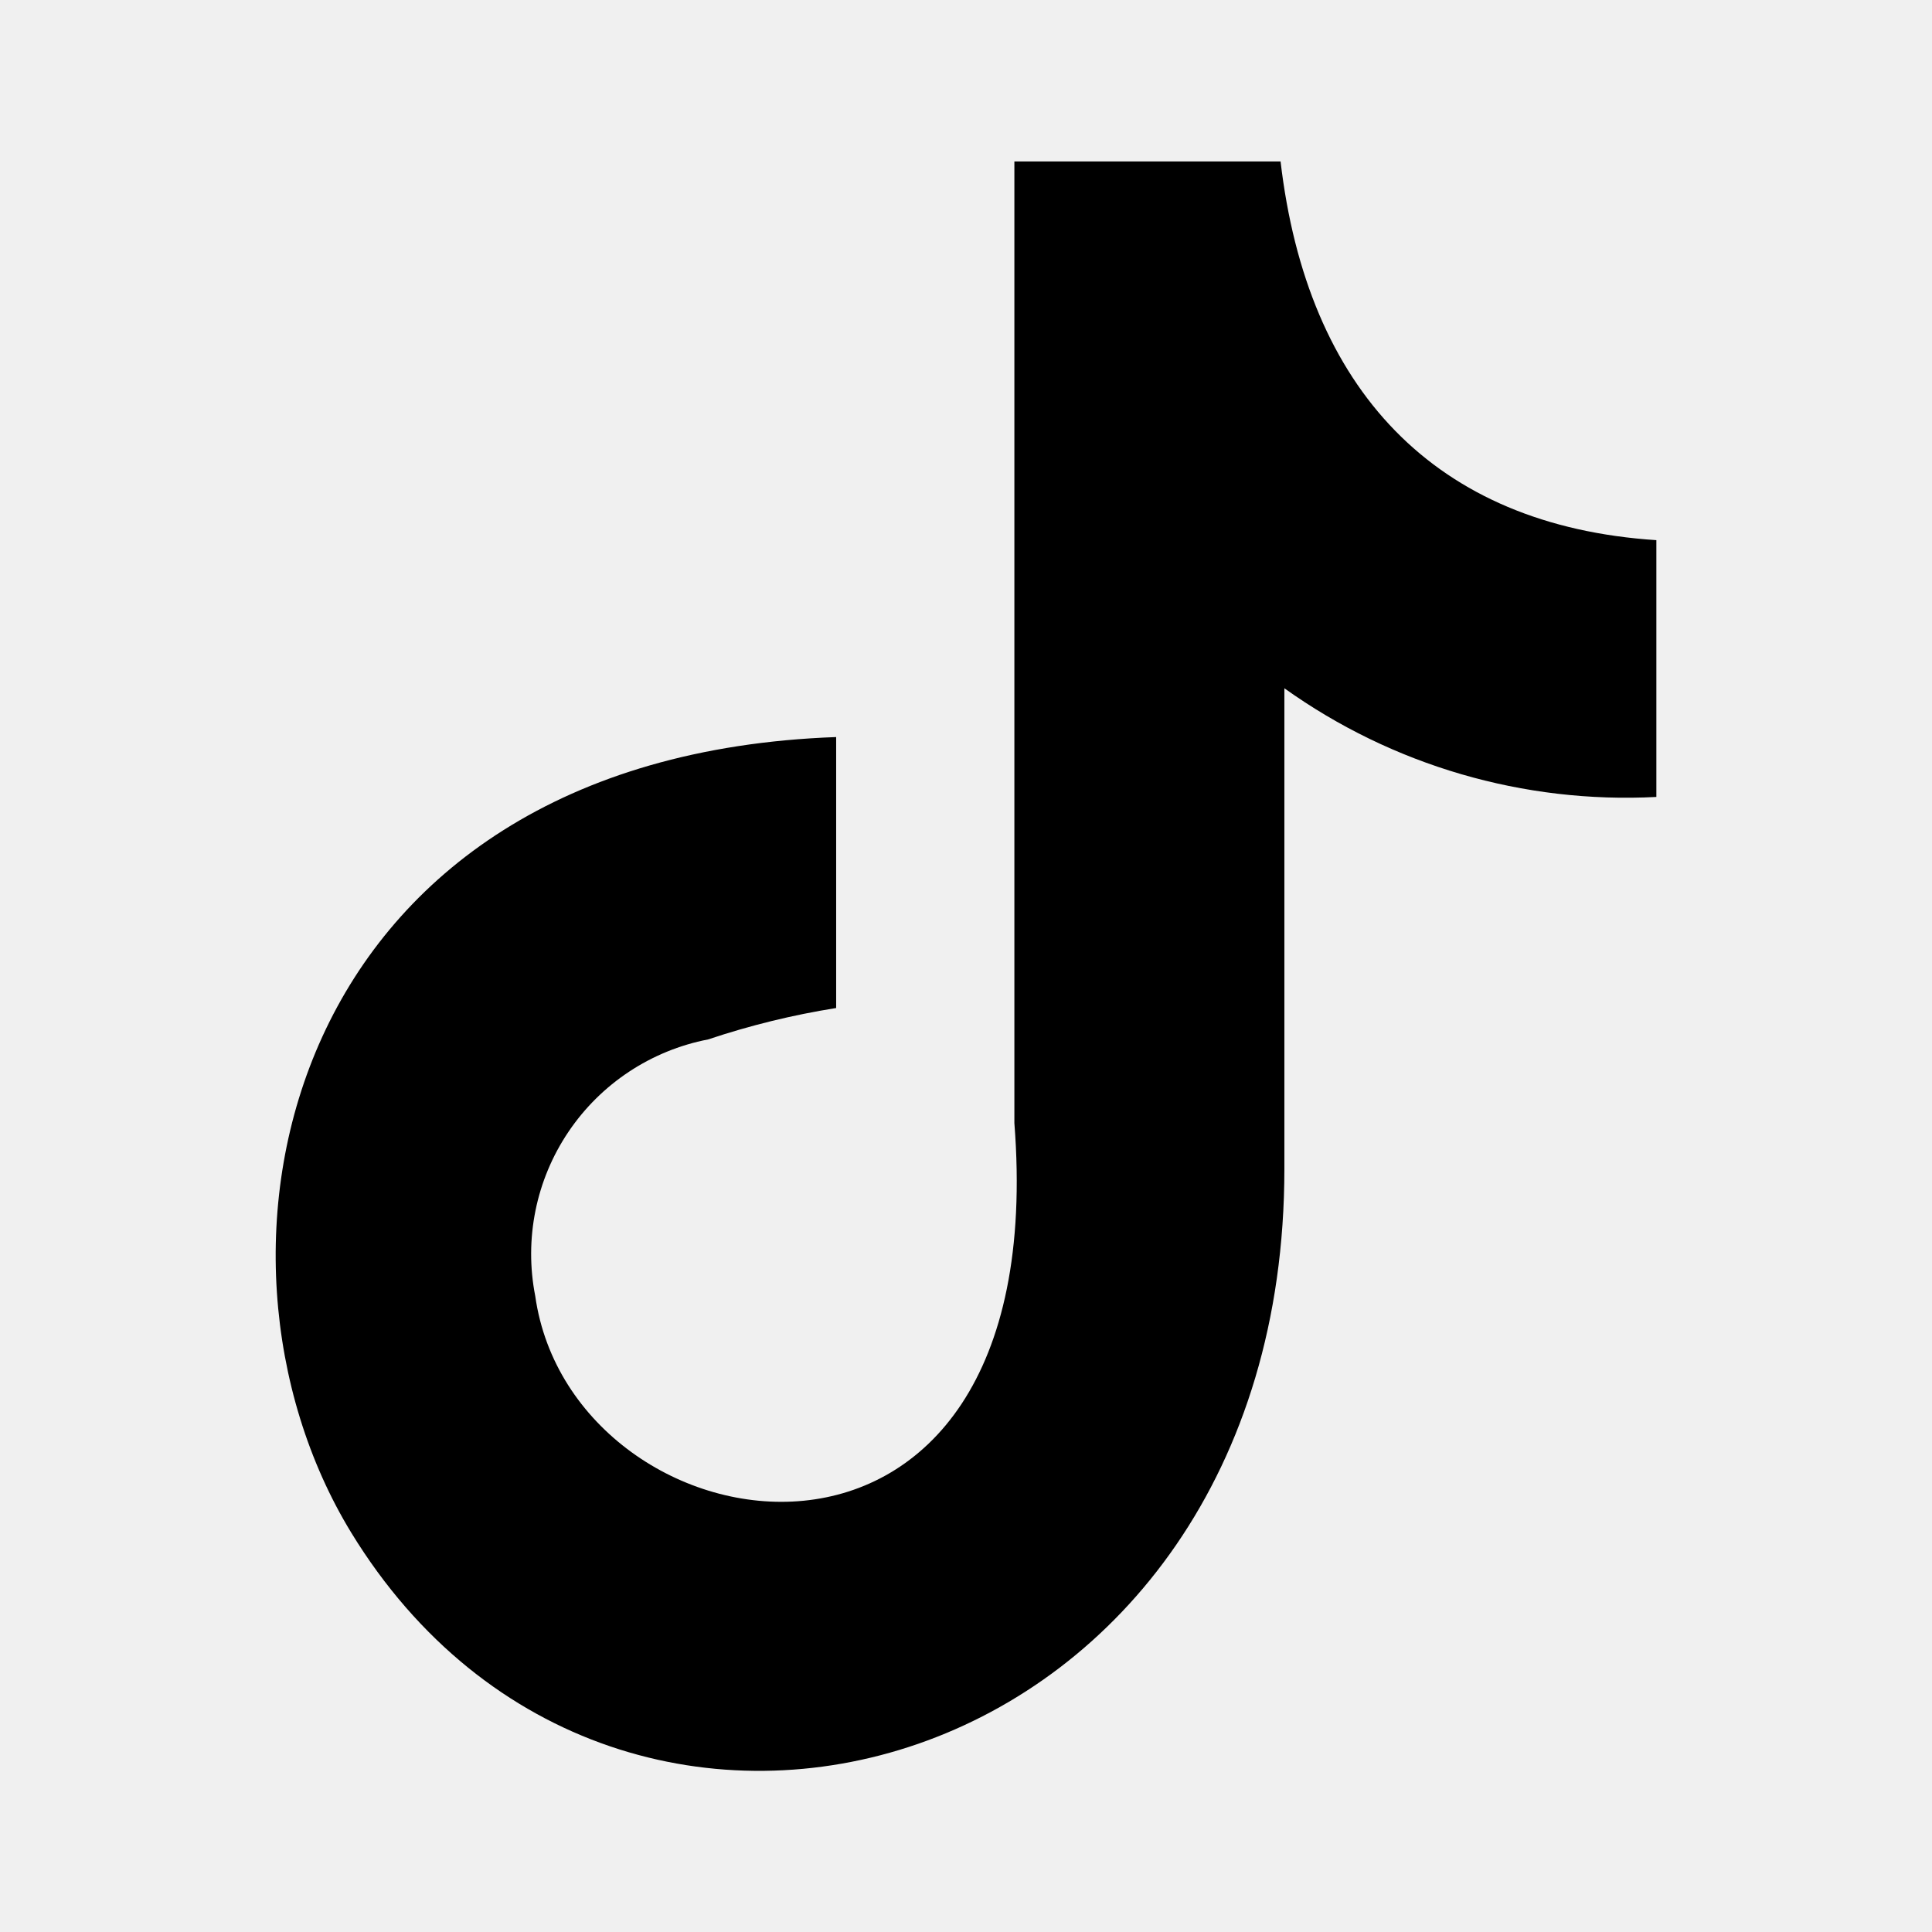
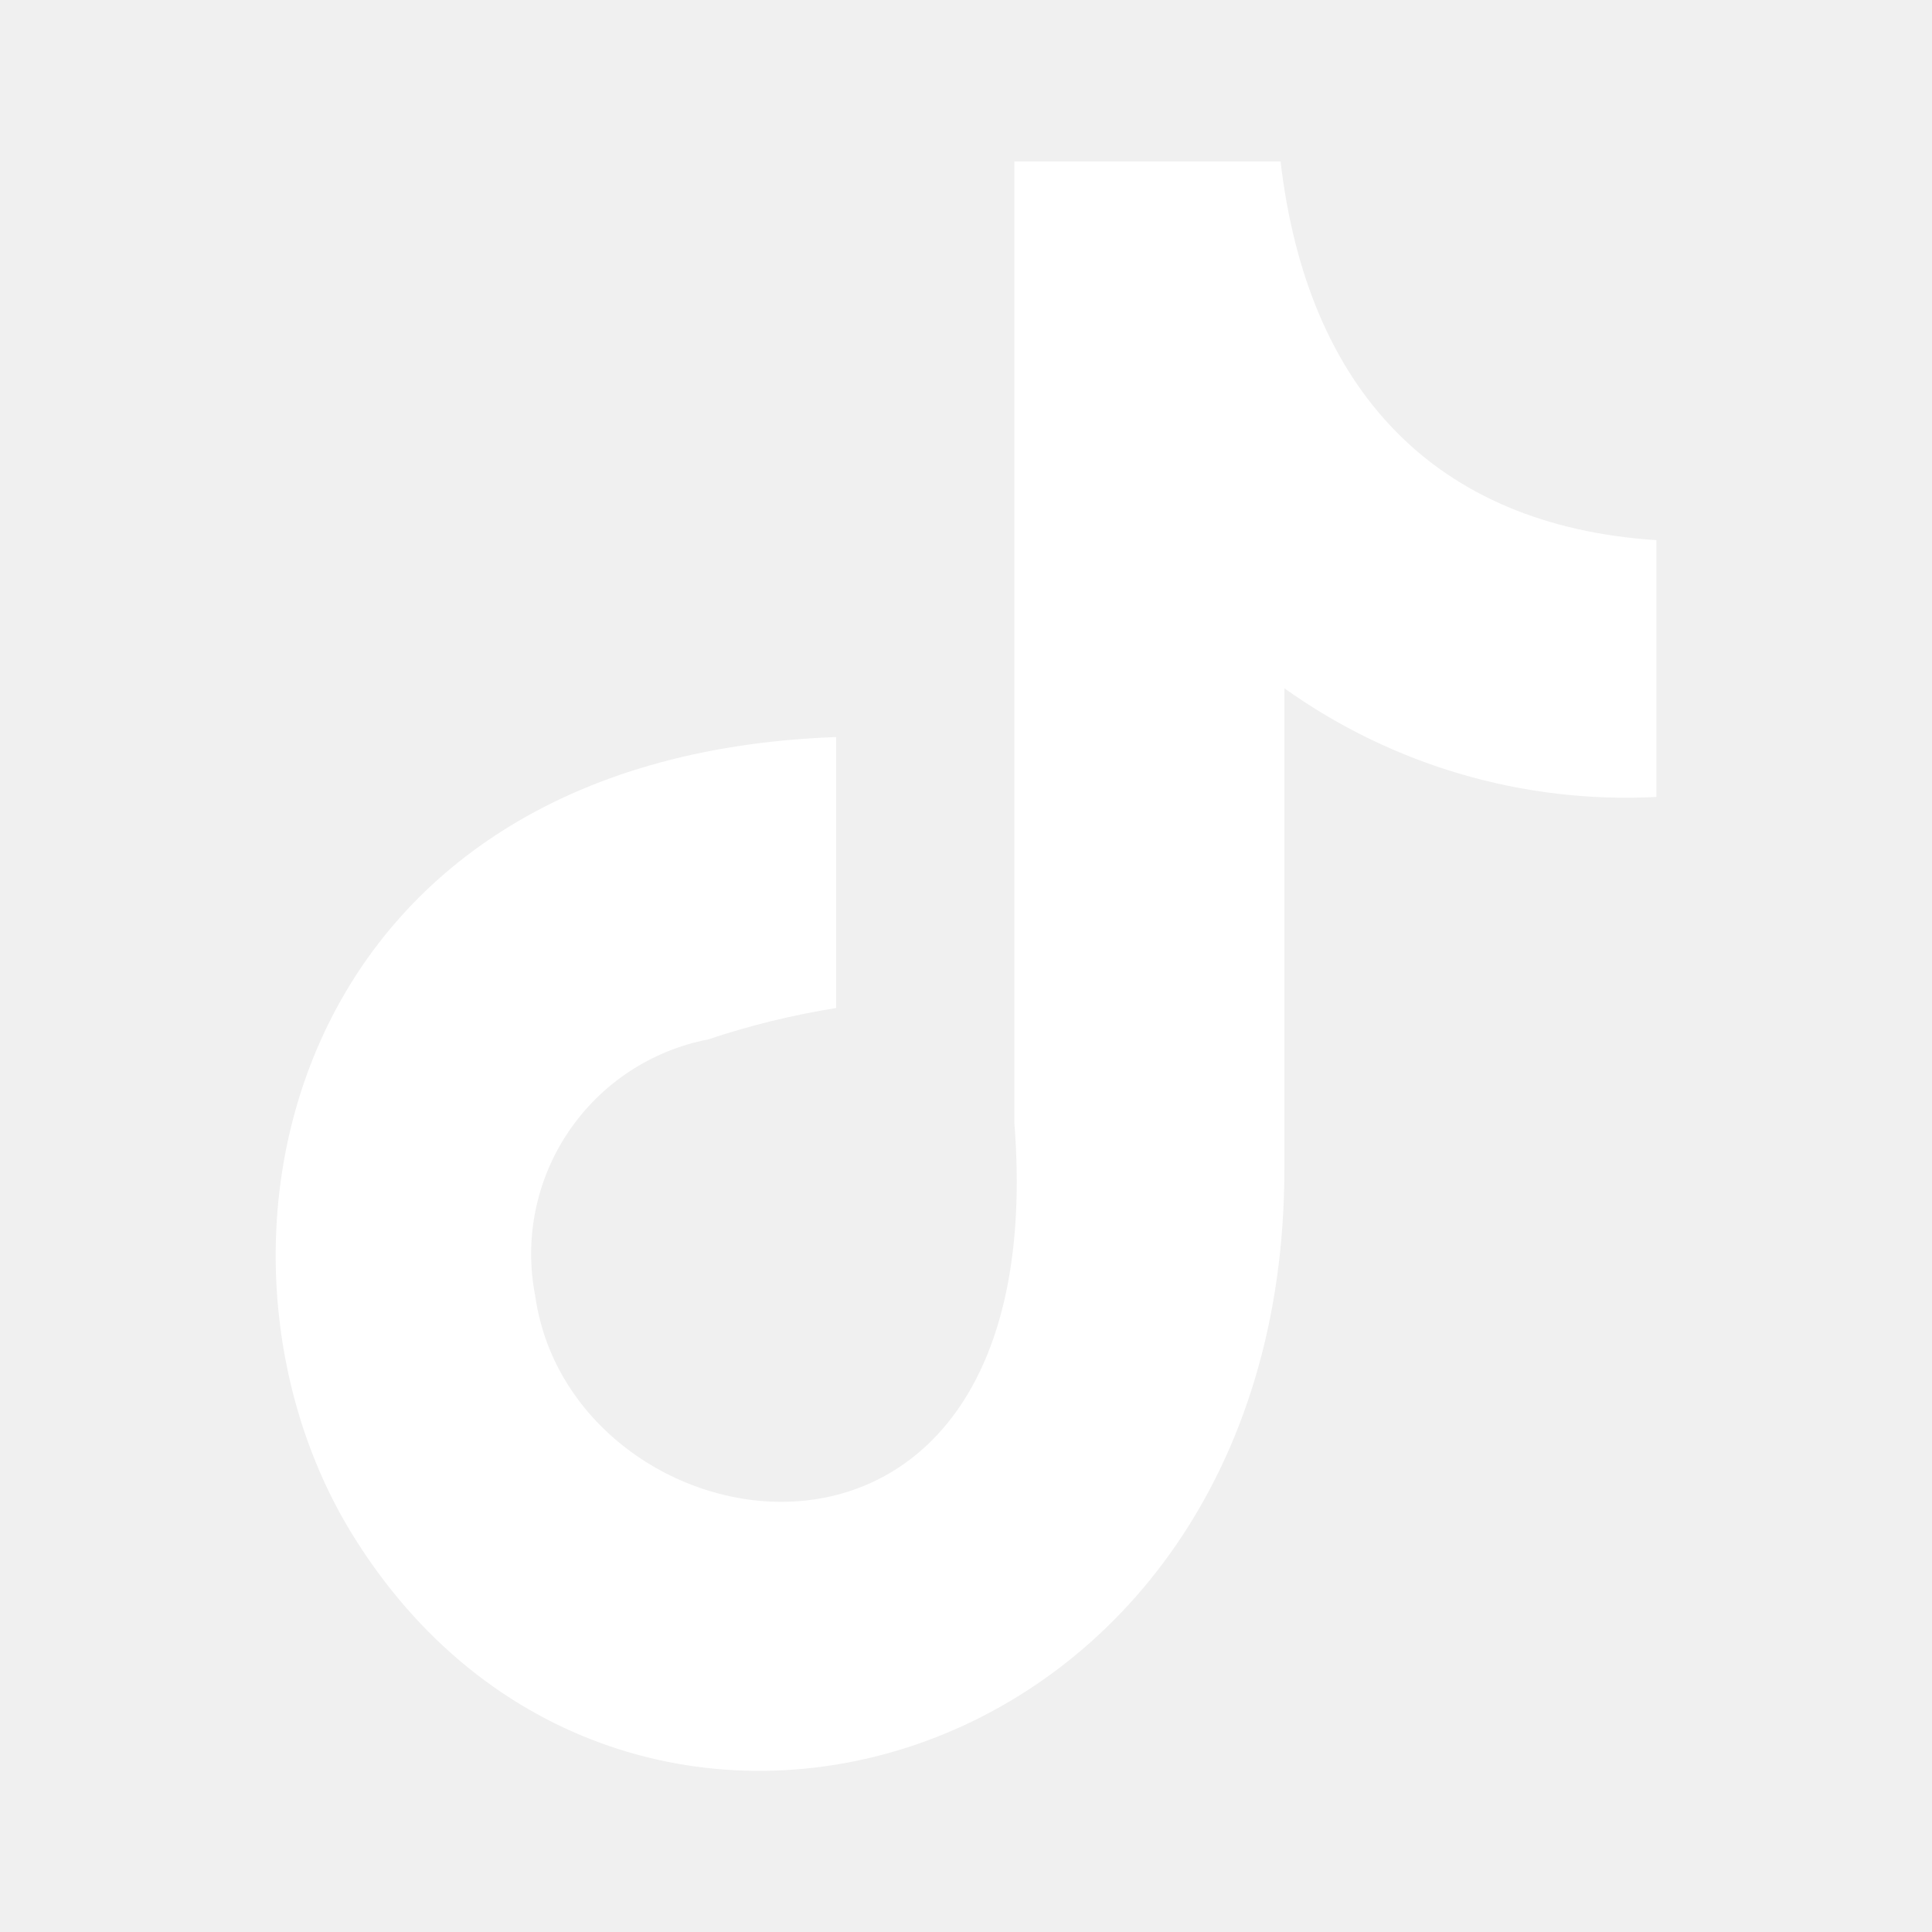
<svg xmlns="http://www.w3.org/2000/svg" xmlns:xlink="http://www.w3.org/1999/xlink" class="uxicon-svg-container" height="1.5" width="1.5" role="presentation">
  <defs>
    <symbol id="svg-container-tiktok" viewBox="0 0 24 24">
      <path fill-rule="evenodd" d="M15.907 2c.33 2.838 1.914 4.53 4.669 4.71V9.9a7.3 7.3 0 01-4.621-1.35v5.97c0 7.585-8.268 9.955-11.592 4.519-2.136-3.5-.828-9.637 6.024-9.883v3.366a9.911 9.911 0 00-1.59.39A2.714 2.714 0 006.649 16.1c.462 3.265 6.45 4.231 5.952-2.148V2.006h3.306z" clip-rule="evenodd" />
    </symbol>
  </defs>
-   <use fill="currentColor" xlink:href="#svg-container-tiktok" />
+   <use fill="white" xlink:href="#svg-container-tiktok" />
</svg>
